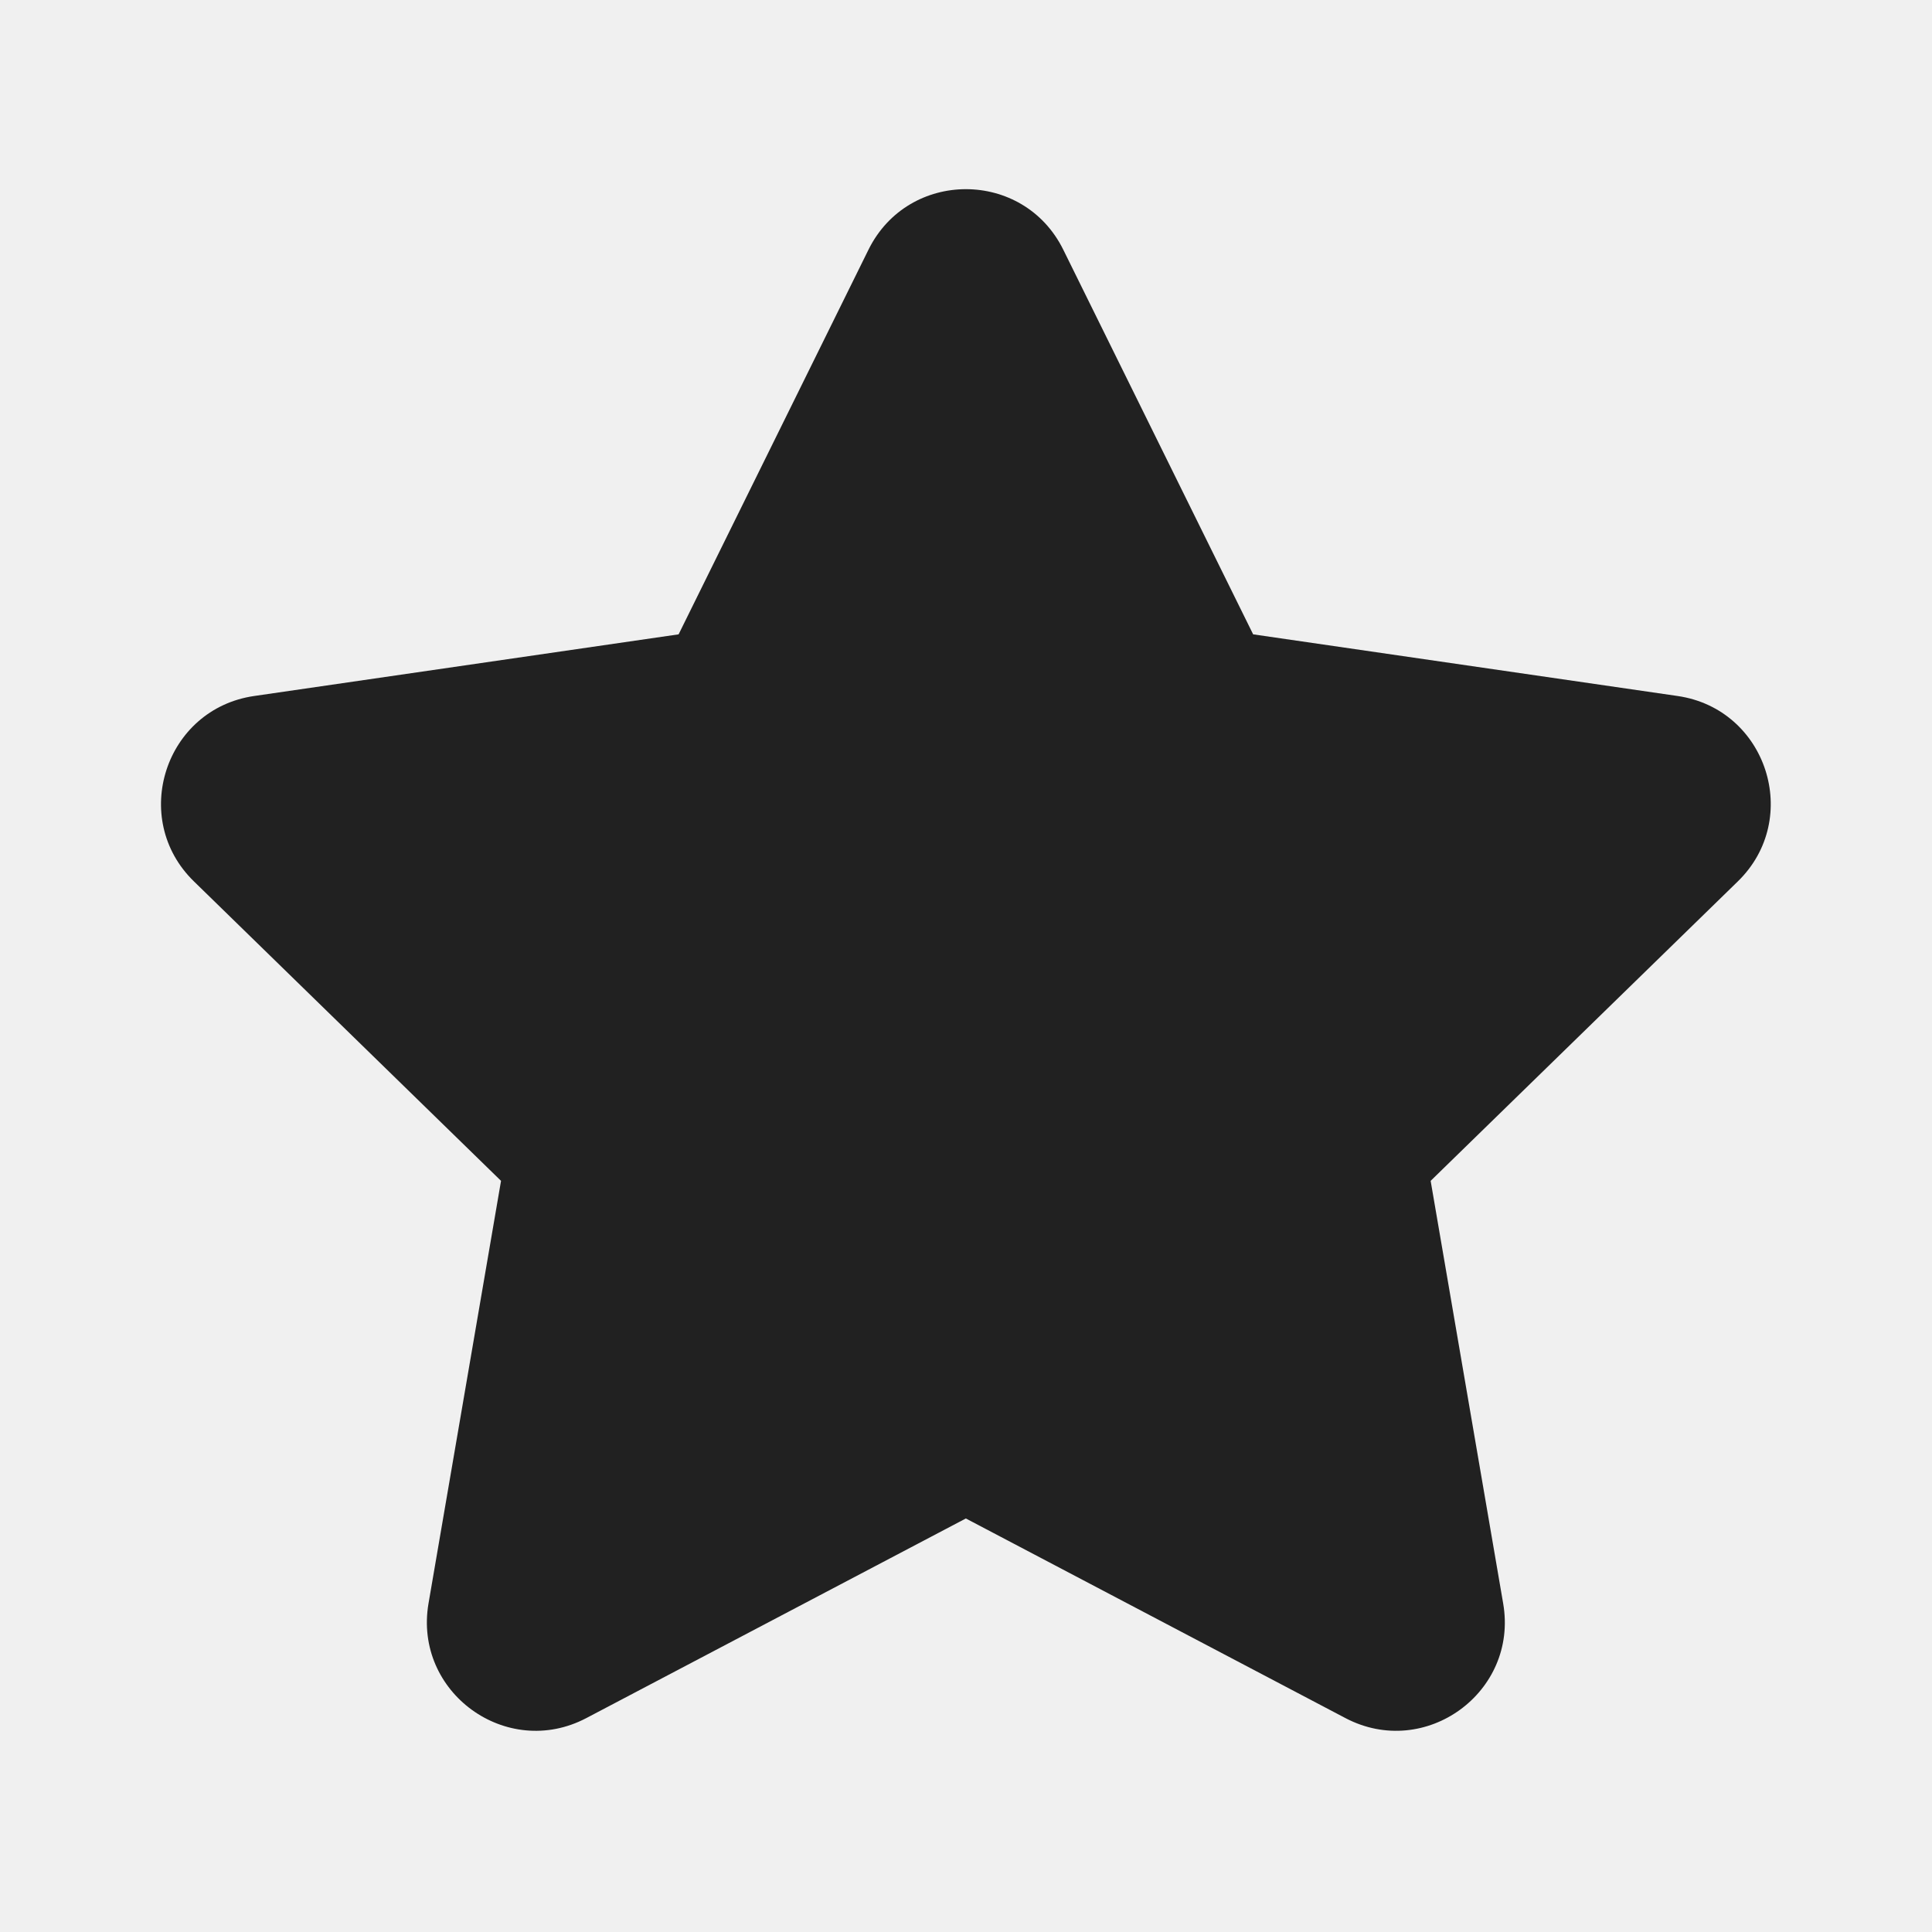
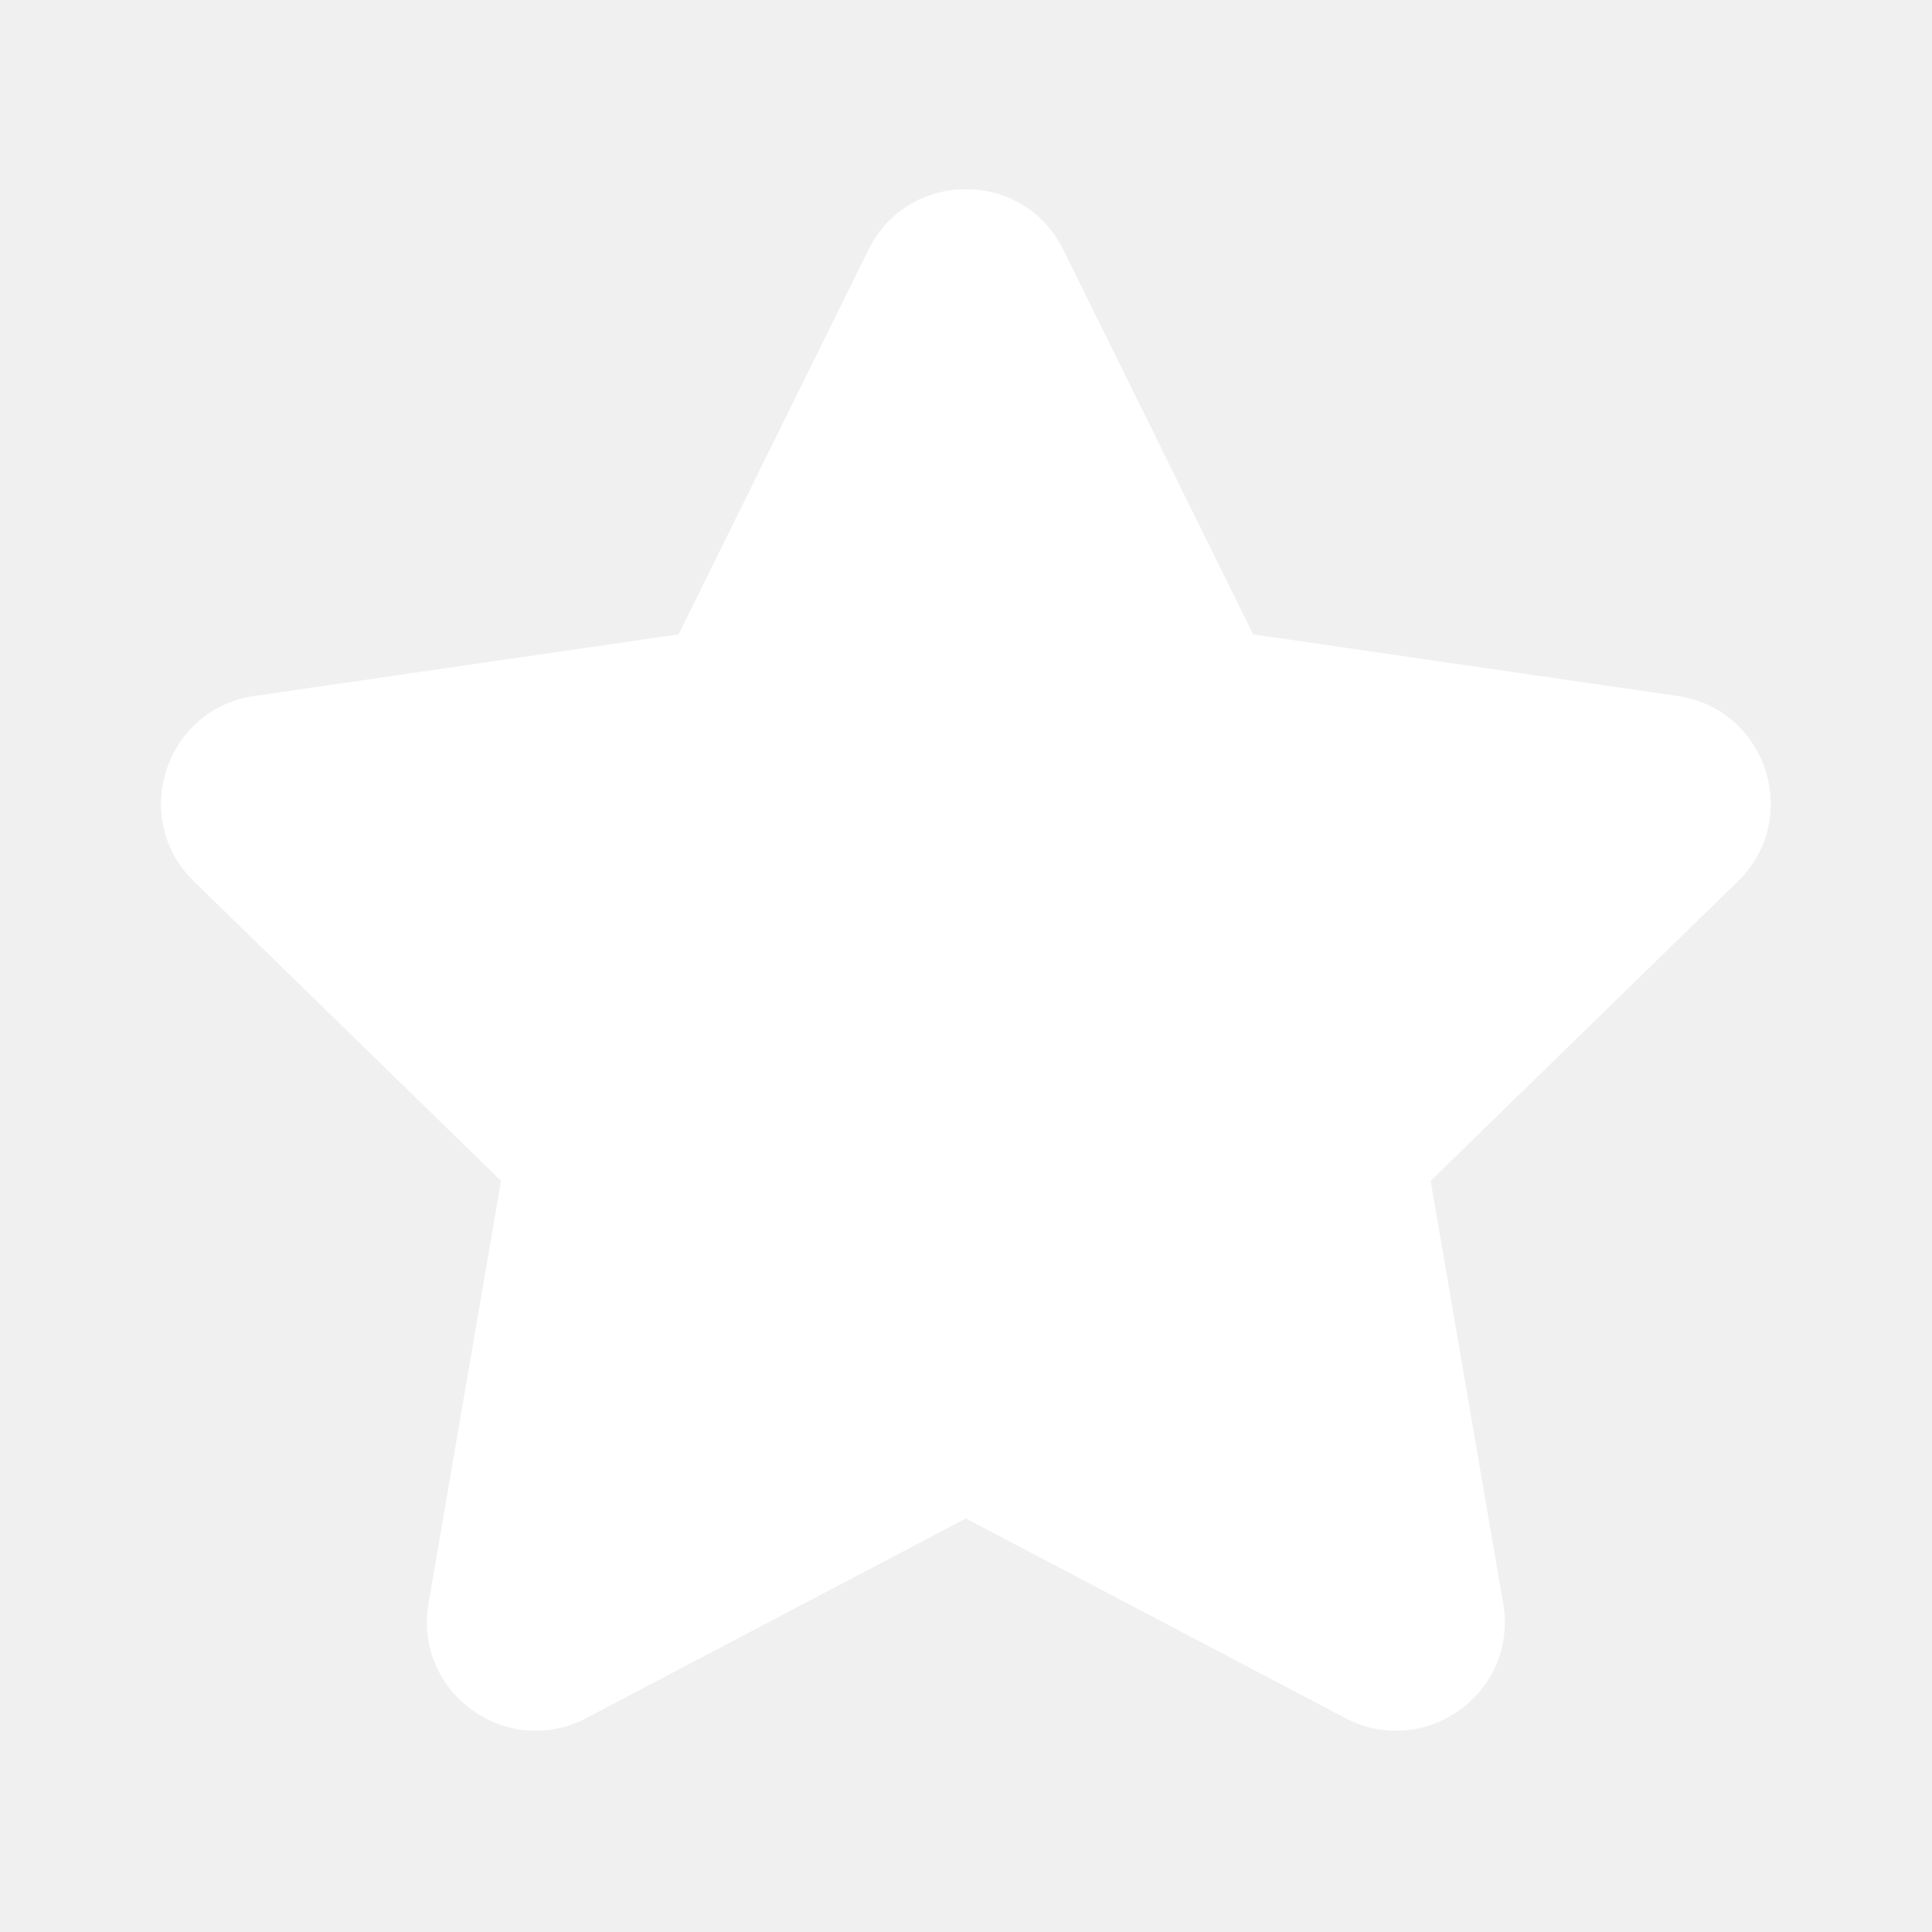
<svg xmlns="http://www.w3.org/2000/svg" width="24" height="24" fill="none" viewBox="0 0 24 24">
-   <path d="M10.788 3.103c.495-1.004 1.926-1.004 2.421 0l2.358 4.777 5.273.766c1.107.161 1.549 1.522.748 2.303l-3.816 3.72.901 5.25c.19 1.103-.968 1.944-1.959 1.424l-4.716-2.48-4.715 2.48c-.99.52-2.148-.32-1.96-1.424l.901-5.25-3.815-3.72c-.801-.78-.359-2.142.748-2.303L8.43 7.88l2.358-4.777Z" fill="#212121" />
+   <path d="M10.788 3.103c.495-1.004 1.926-1.004 2.421 0l2.358 4.777 5.273.766c1.107.161 1.549 1.522.748 2.303l-3.816 3.72.901 5.25c.19 1.103-.968 1.944-1.959 1.424l-4.716-2.48-4.715 2.48c-.99.52-2.148-.32-1.96-1.424l.901-5.25-3.815-3.72c-.801-.78-.359-2.142.748-2.303L8.43 7.88l2.358-4.777Z" fill="#ffffff" />
</svg>
